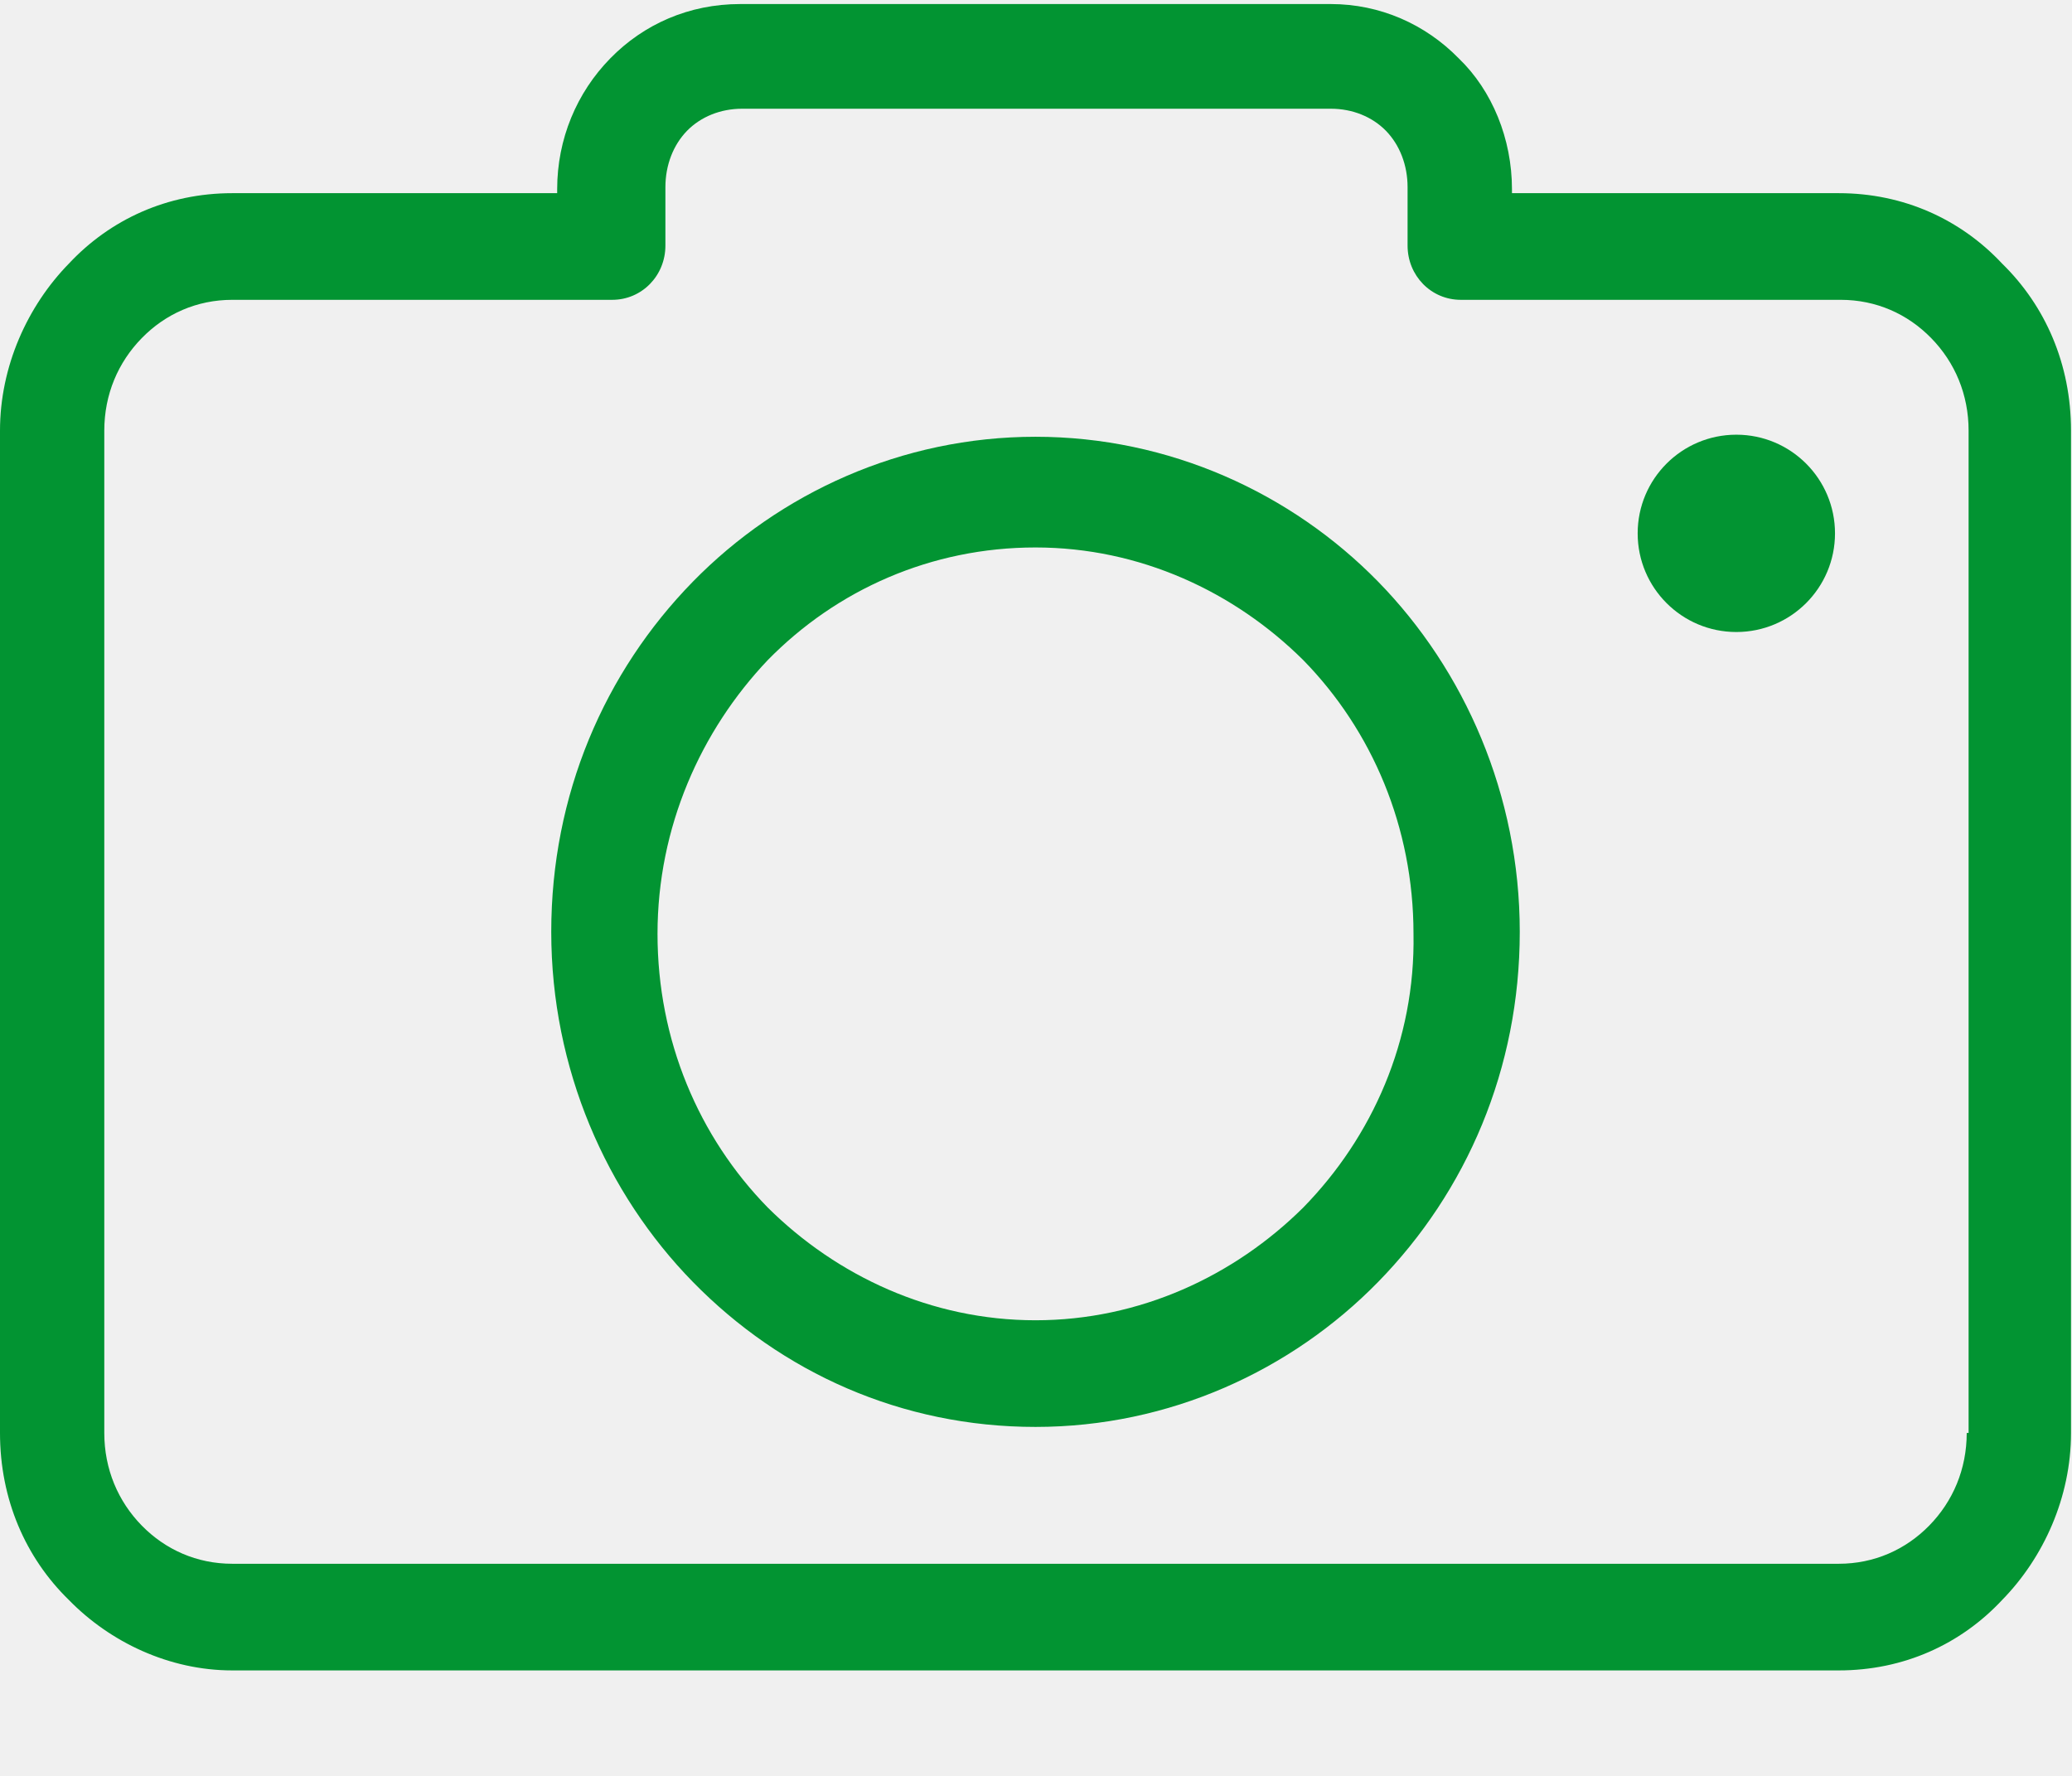
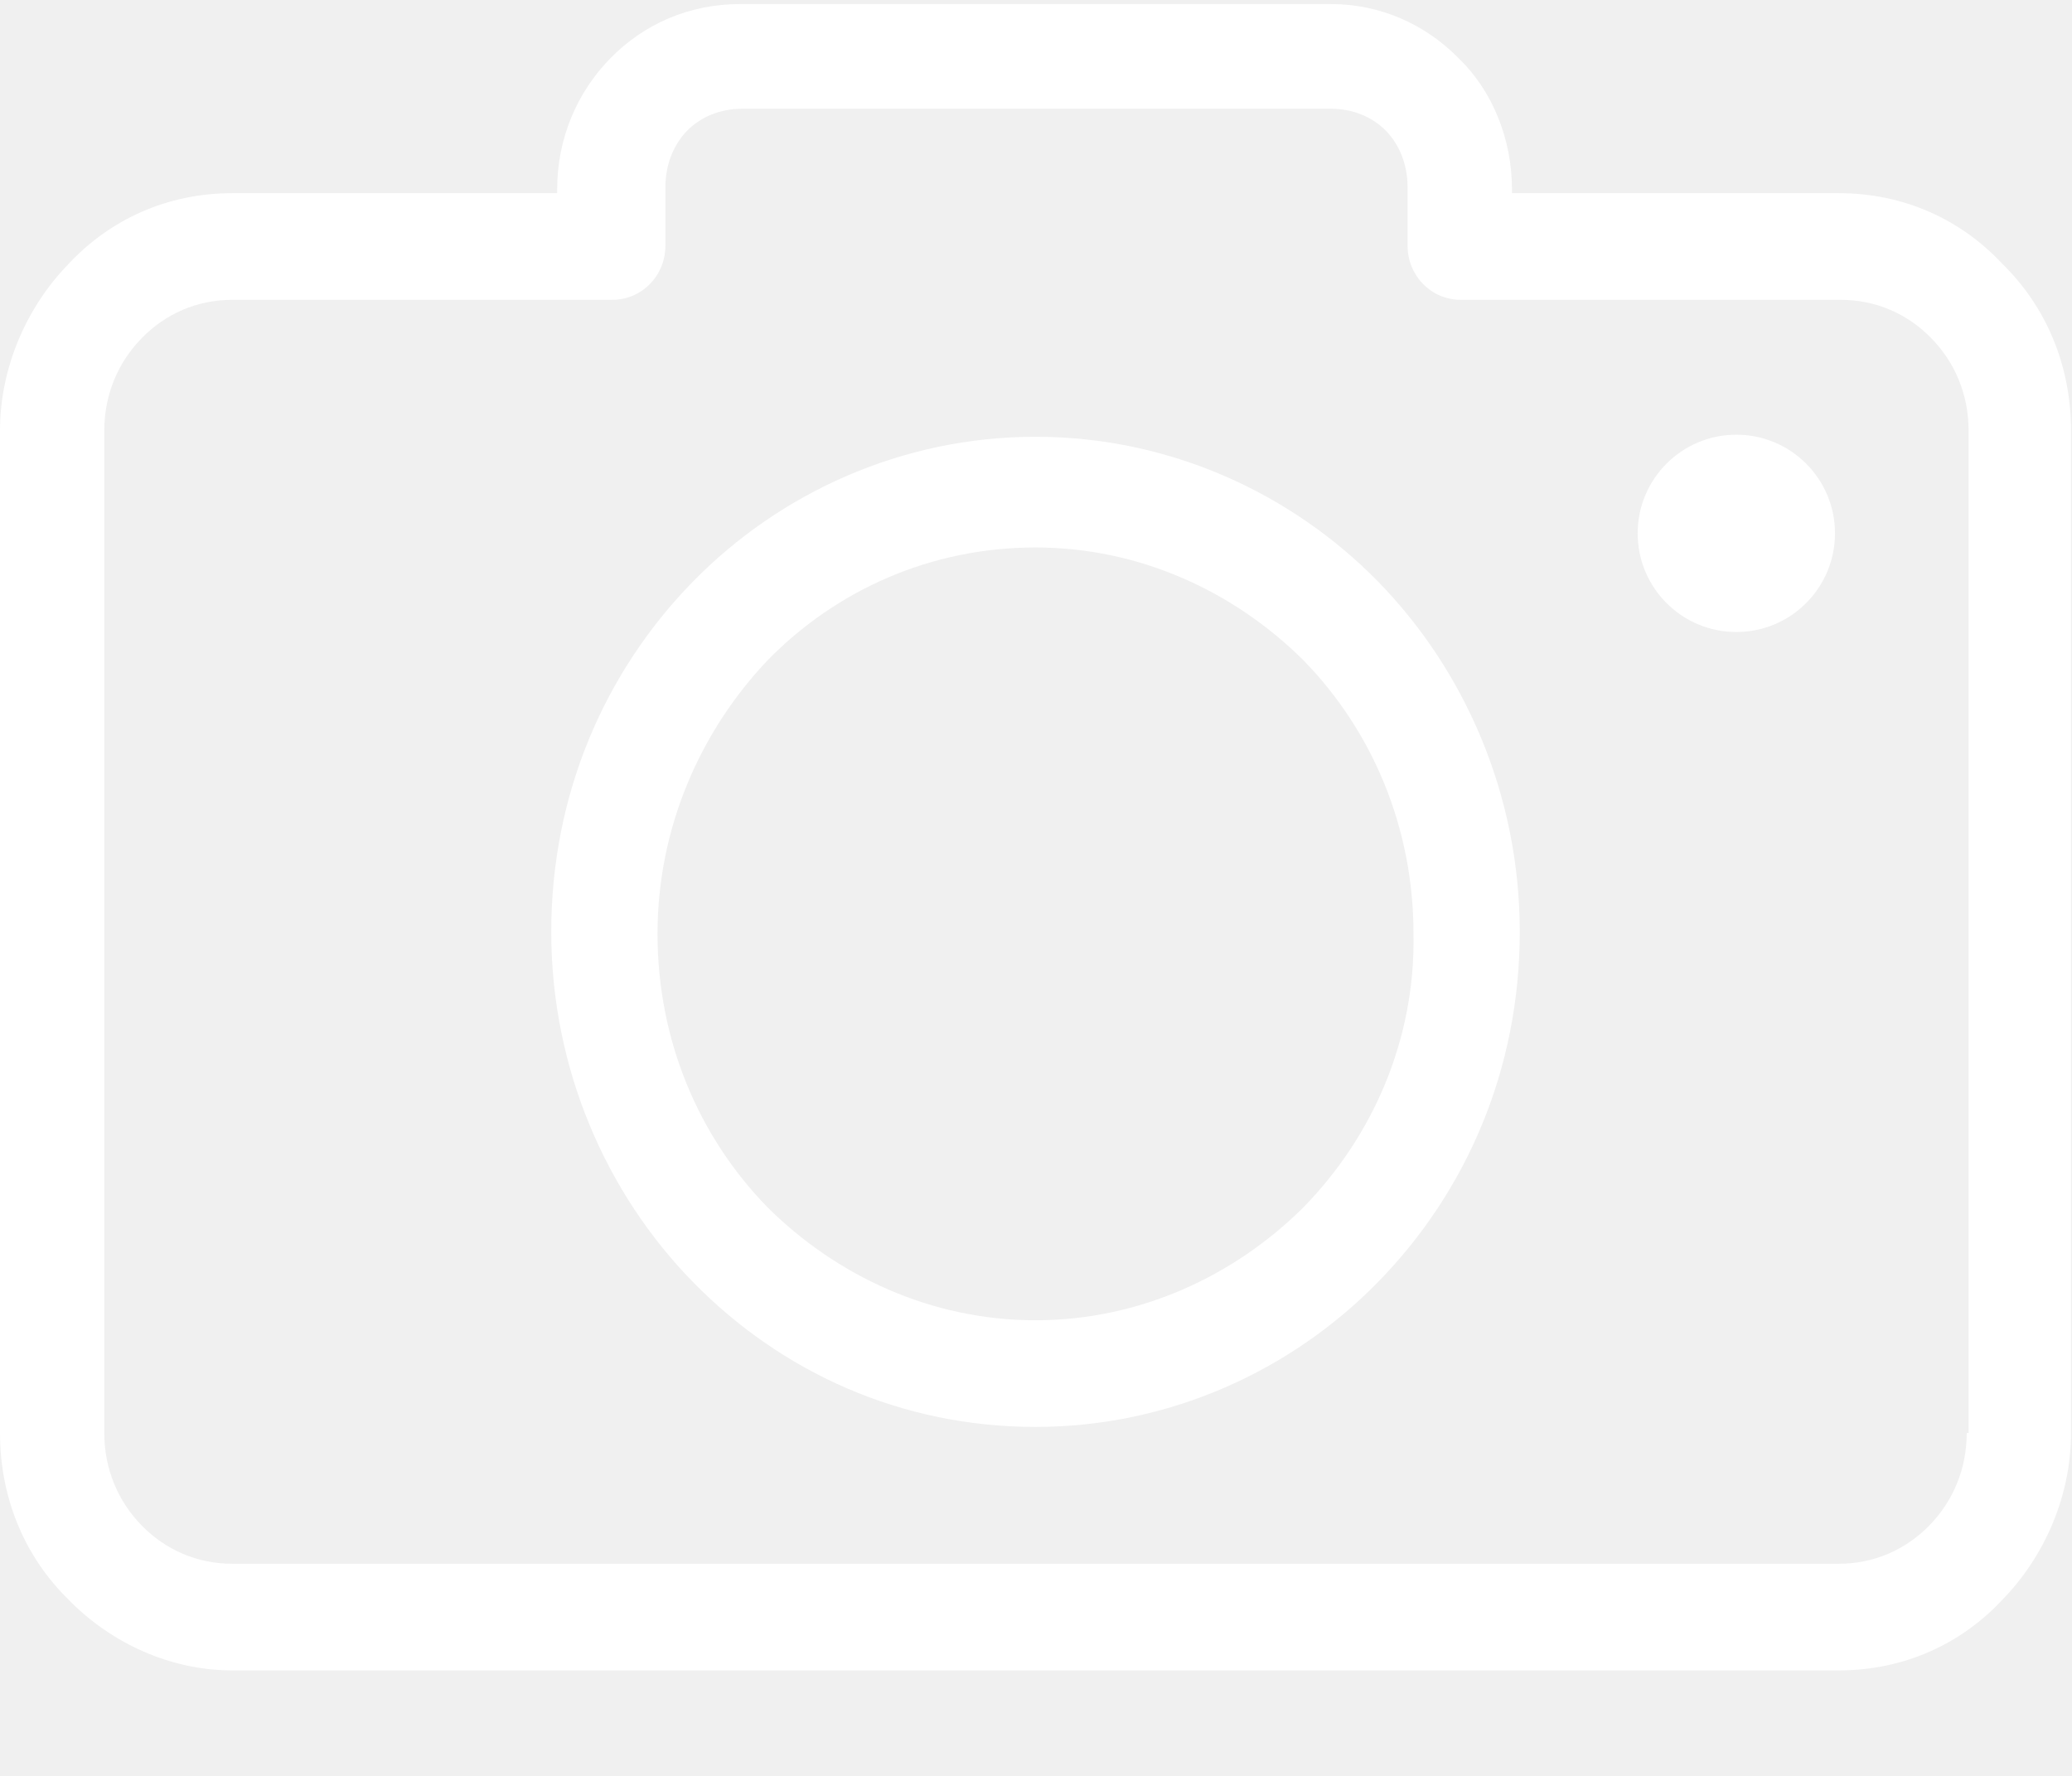
<svg xmlns="http://www.w3.org/2000/svg" width="21px" height="18px" viewBox="0 0 21 18" version="1.1">
  <g id="Welcome" stroke="none" stroke-width="1" fill="none" fill-rule="evenodd">
-     <g id="lpw-featured-development-detailed-page-1.0" transform="translate(-1144, -159)" fill="#029432" fill-rule="nonzero">
+     <g id="lpw-featured-development-detailed-page-1.0" transform="translate(-1144, -159)" fill="#ffffff" fill-rule="nonzero">
      <g id="camera" transform="translate(1144, 159)">
        <path d="M20.292,2.672 C19.873,2.224 19.294,1.958 18.636,1.958 L15.324,1.958 L15.324,1.918 C15.324,1.408 15.124,0.918 14.785,0.592 C14.446,0.245 13.987,0.041 13.488,0.041 L7.502,0.041 C6.983,0.041 6.524,0.245 6.185,0.592 C5.846,0.938 5.647,1.408 5.647,1.918 L5.647,1.958 L2.354,1.958 C1.696,1.958 1.117,2.224 0.698,2.672 C0.279,3.101 2.84217094e-14,3.713 2.84217094e-14,4.365 L2.84217094e-14,14.524 C2.84217094e-14,15.197 0.259,15.789 0.698,16.217 C1.117,16.646 1.716,16.931 2.354,16.931 L18.636,16.931 C19.294,16.931 19.873,16.666 20.292,16.217 C20.711,15.789 20.99,15.177 20.99,14.524 L20.99,4.365 C20.99,3.692 20.731,3.101 20.292,2.672 Z M19.952,14.524 L19.933,14.524 C19.933,14.891 19.793,15.218 19.553,15.463 C19.314,15.707 18.995,15.85 18.636,15.85 L2.354,15.85 C1.995,15.85 1.676,15.707 1.437,15.463 C1.197,15.218 1.057,14.891 1.057,14.524 L1.057,4.365 C1.057,3.998 1.197,3.672 1.437,3.427 C1.676,3.182 1.995,3.039 2.354,3.039 L6.205,3.039 C6.505,3.039 6.744,2.795 6.744,2.489 L6.744,1.897 C6.744,1.673 6.824,1.469 6.963,1.326 C7.103,1.183 7.303,1.102 7.522,1.102 L13.488,1.102 C13.707,1.102 13.907,1.183 14.047,1.326 C14.186,1.469 14.266,1.673 14.266,1.897 L14.266,2.489 C14.266,2.795 14.505,3.039 14.805,3.039 L18.656,3.039 C19.015,3.039 19.334,3.182 19.573,3.427 C19.813,3.672 19.952,3.998 19.952,4.365 L19.952,14.524 Z" id="Shape" />
        <path d="M10.495,4.427 C9.138,4.427 7.901,4.998 7.023,5.895 C6.125,6.813 5.587,8.058 5.587,9.445 C5.587,10.832 6.145,12.097 7.023,12.994 C7.921,13.912 9.138,14.463 10.495,14.463 C11.852,14.463 13.089,13.892 13.967,12.994 C14.865,12.076 15.403,10.832 15.403,9.445 C15.403,8.058 14.845,6.793 13.967,5.895 C13.089,4.998 11.852,4.427 10.495,4.427 Z M13.209,12.239 C12.51,12.933 11.552,13.382 10.495,13.382 C9.438,13.382 8.48,12.933 7.781,12.239 C7.083,11.525 6.664,10.546 6.664,9.465 C6.664,8.384 7.103,7.405 7.781,6.691 C8.48,5.977 9.438,5.549 10.495,5.549 C11.552,5.549 12.51,5.997 13.209,6.691 C13.907,7.405 14.326,8.384 14.326,9.465 C14.346,10.546 13.907,11.525 13.209,12.239 Z" id="Shape" />
        <ellipse id="Oval" cx="17.598" cy="5.406" rx="1" ry="1" />
      </g>
    </g>
  </g>
</svg>
